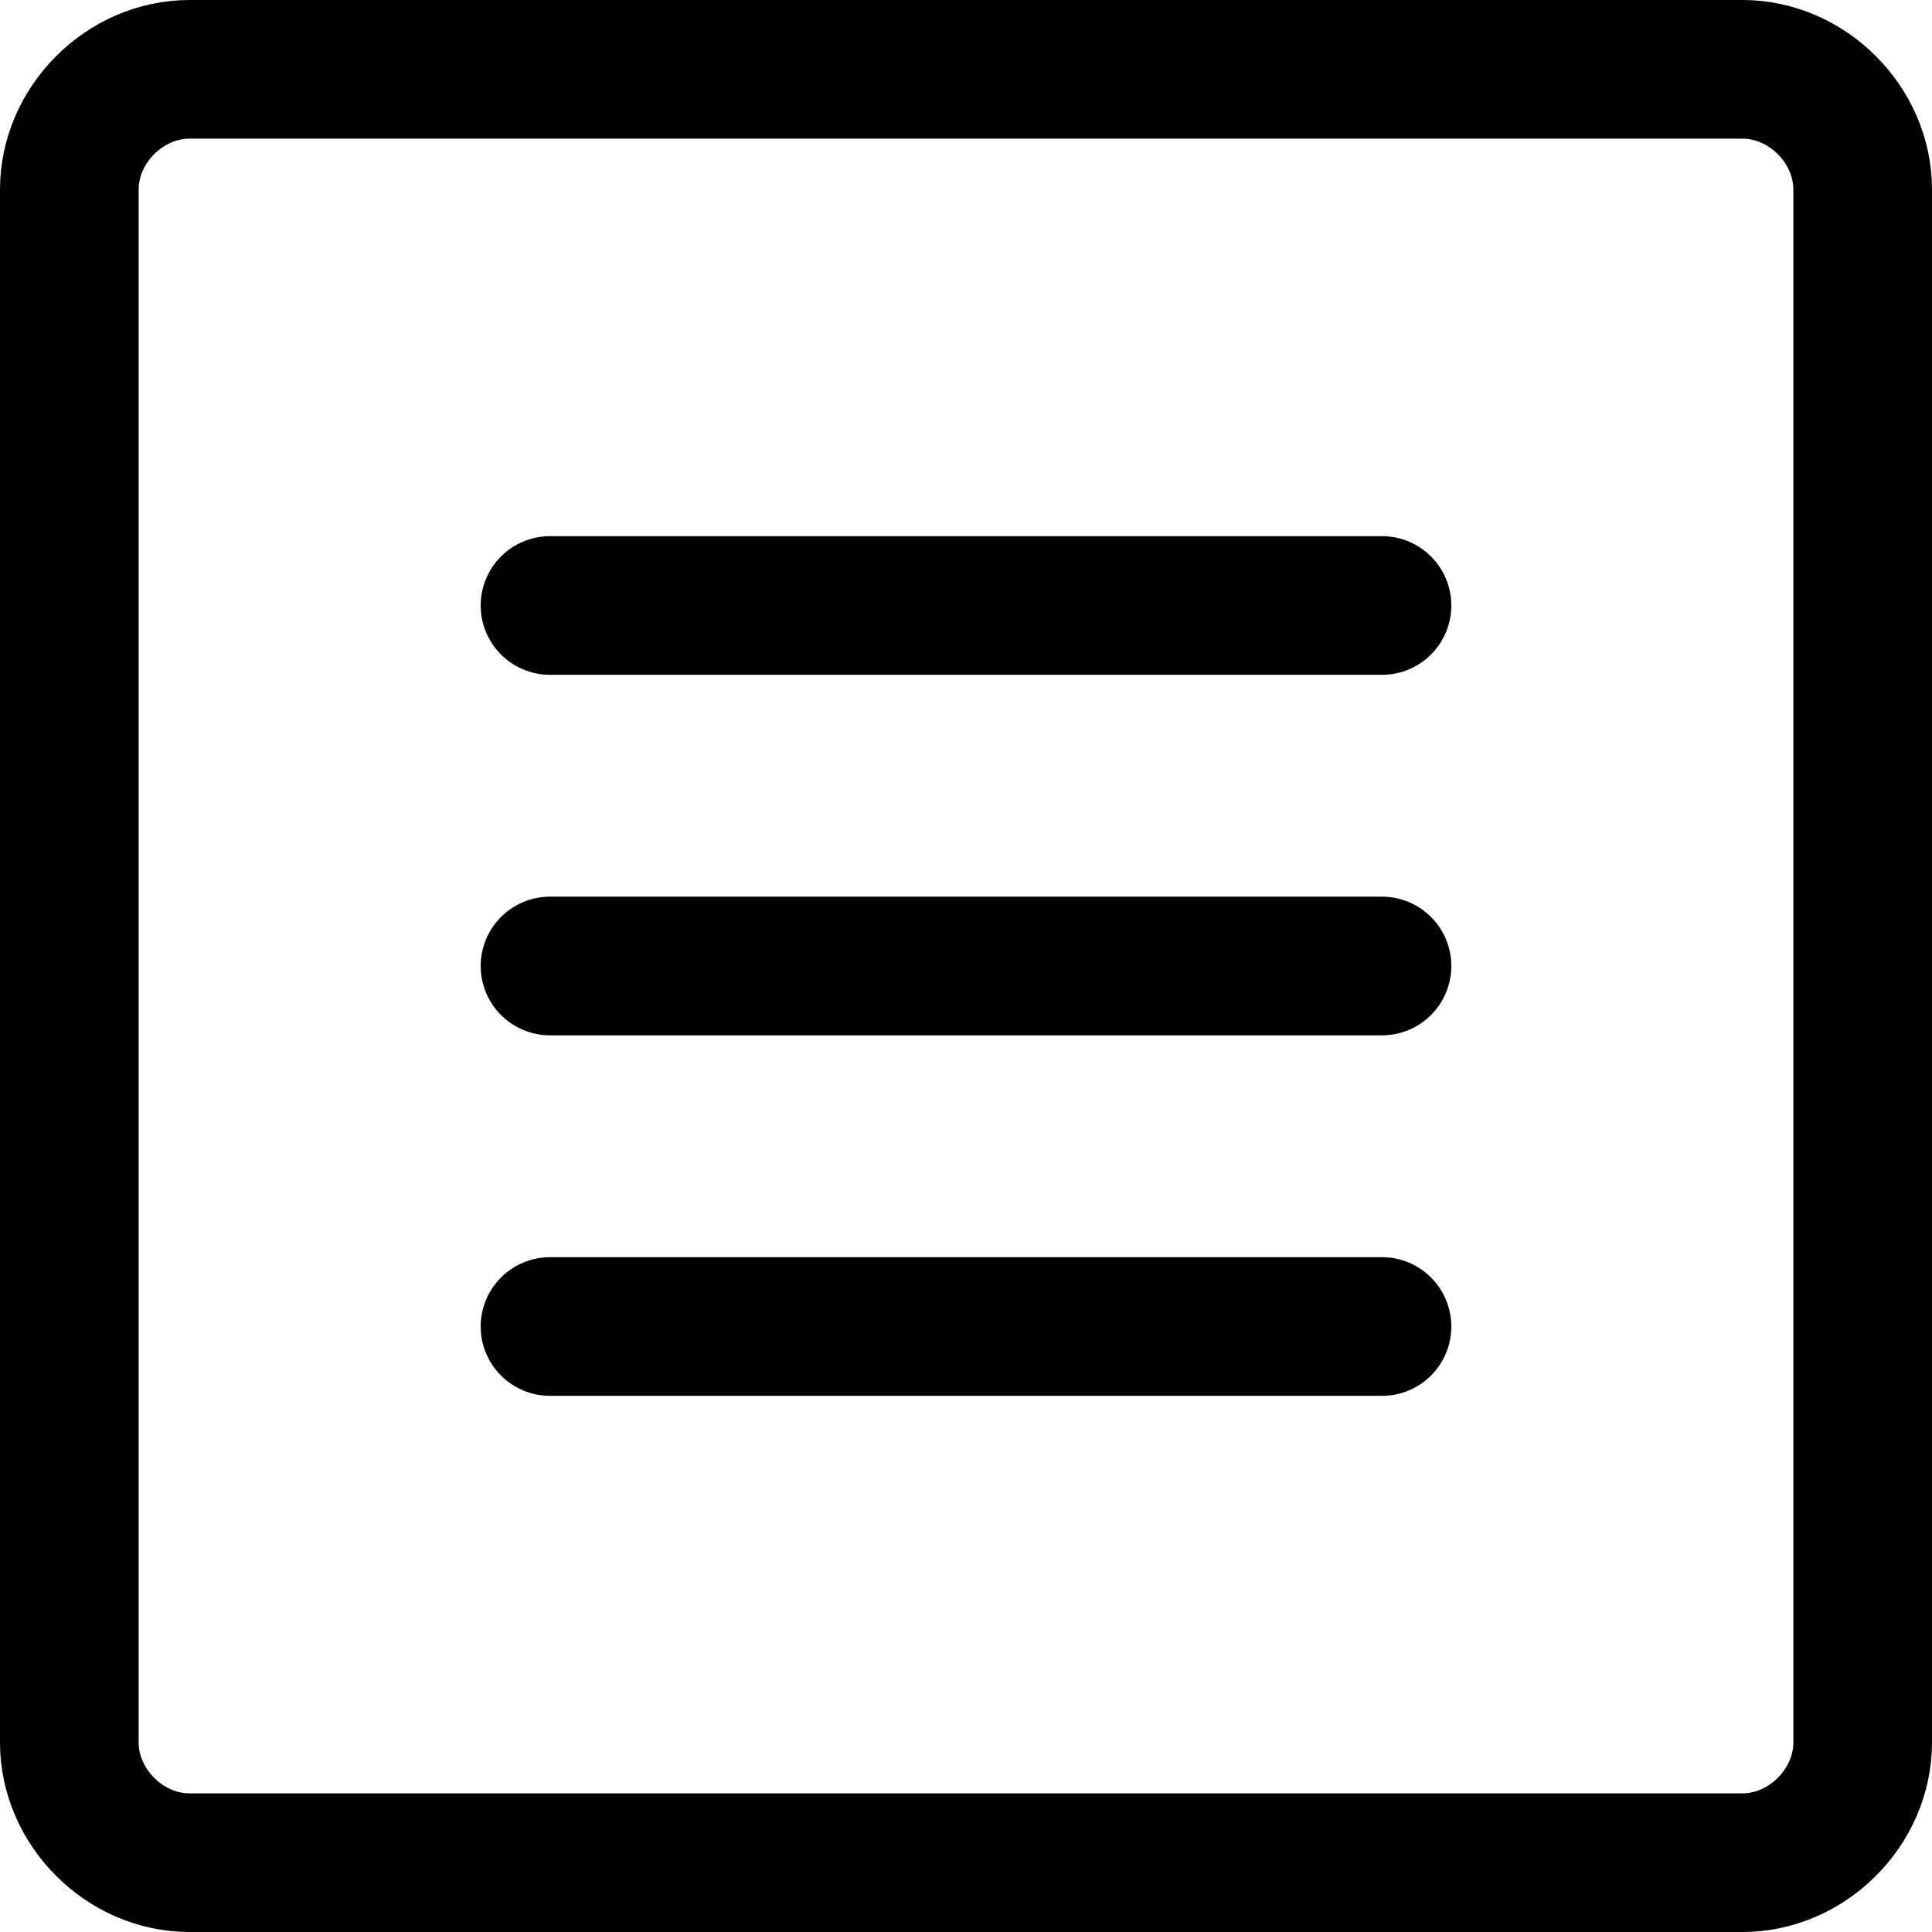
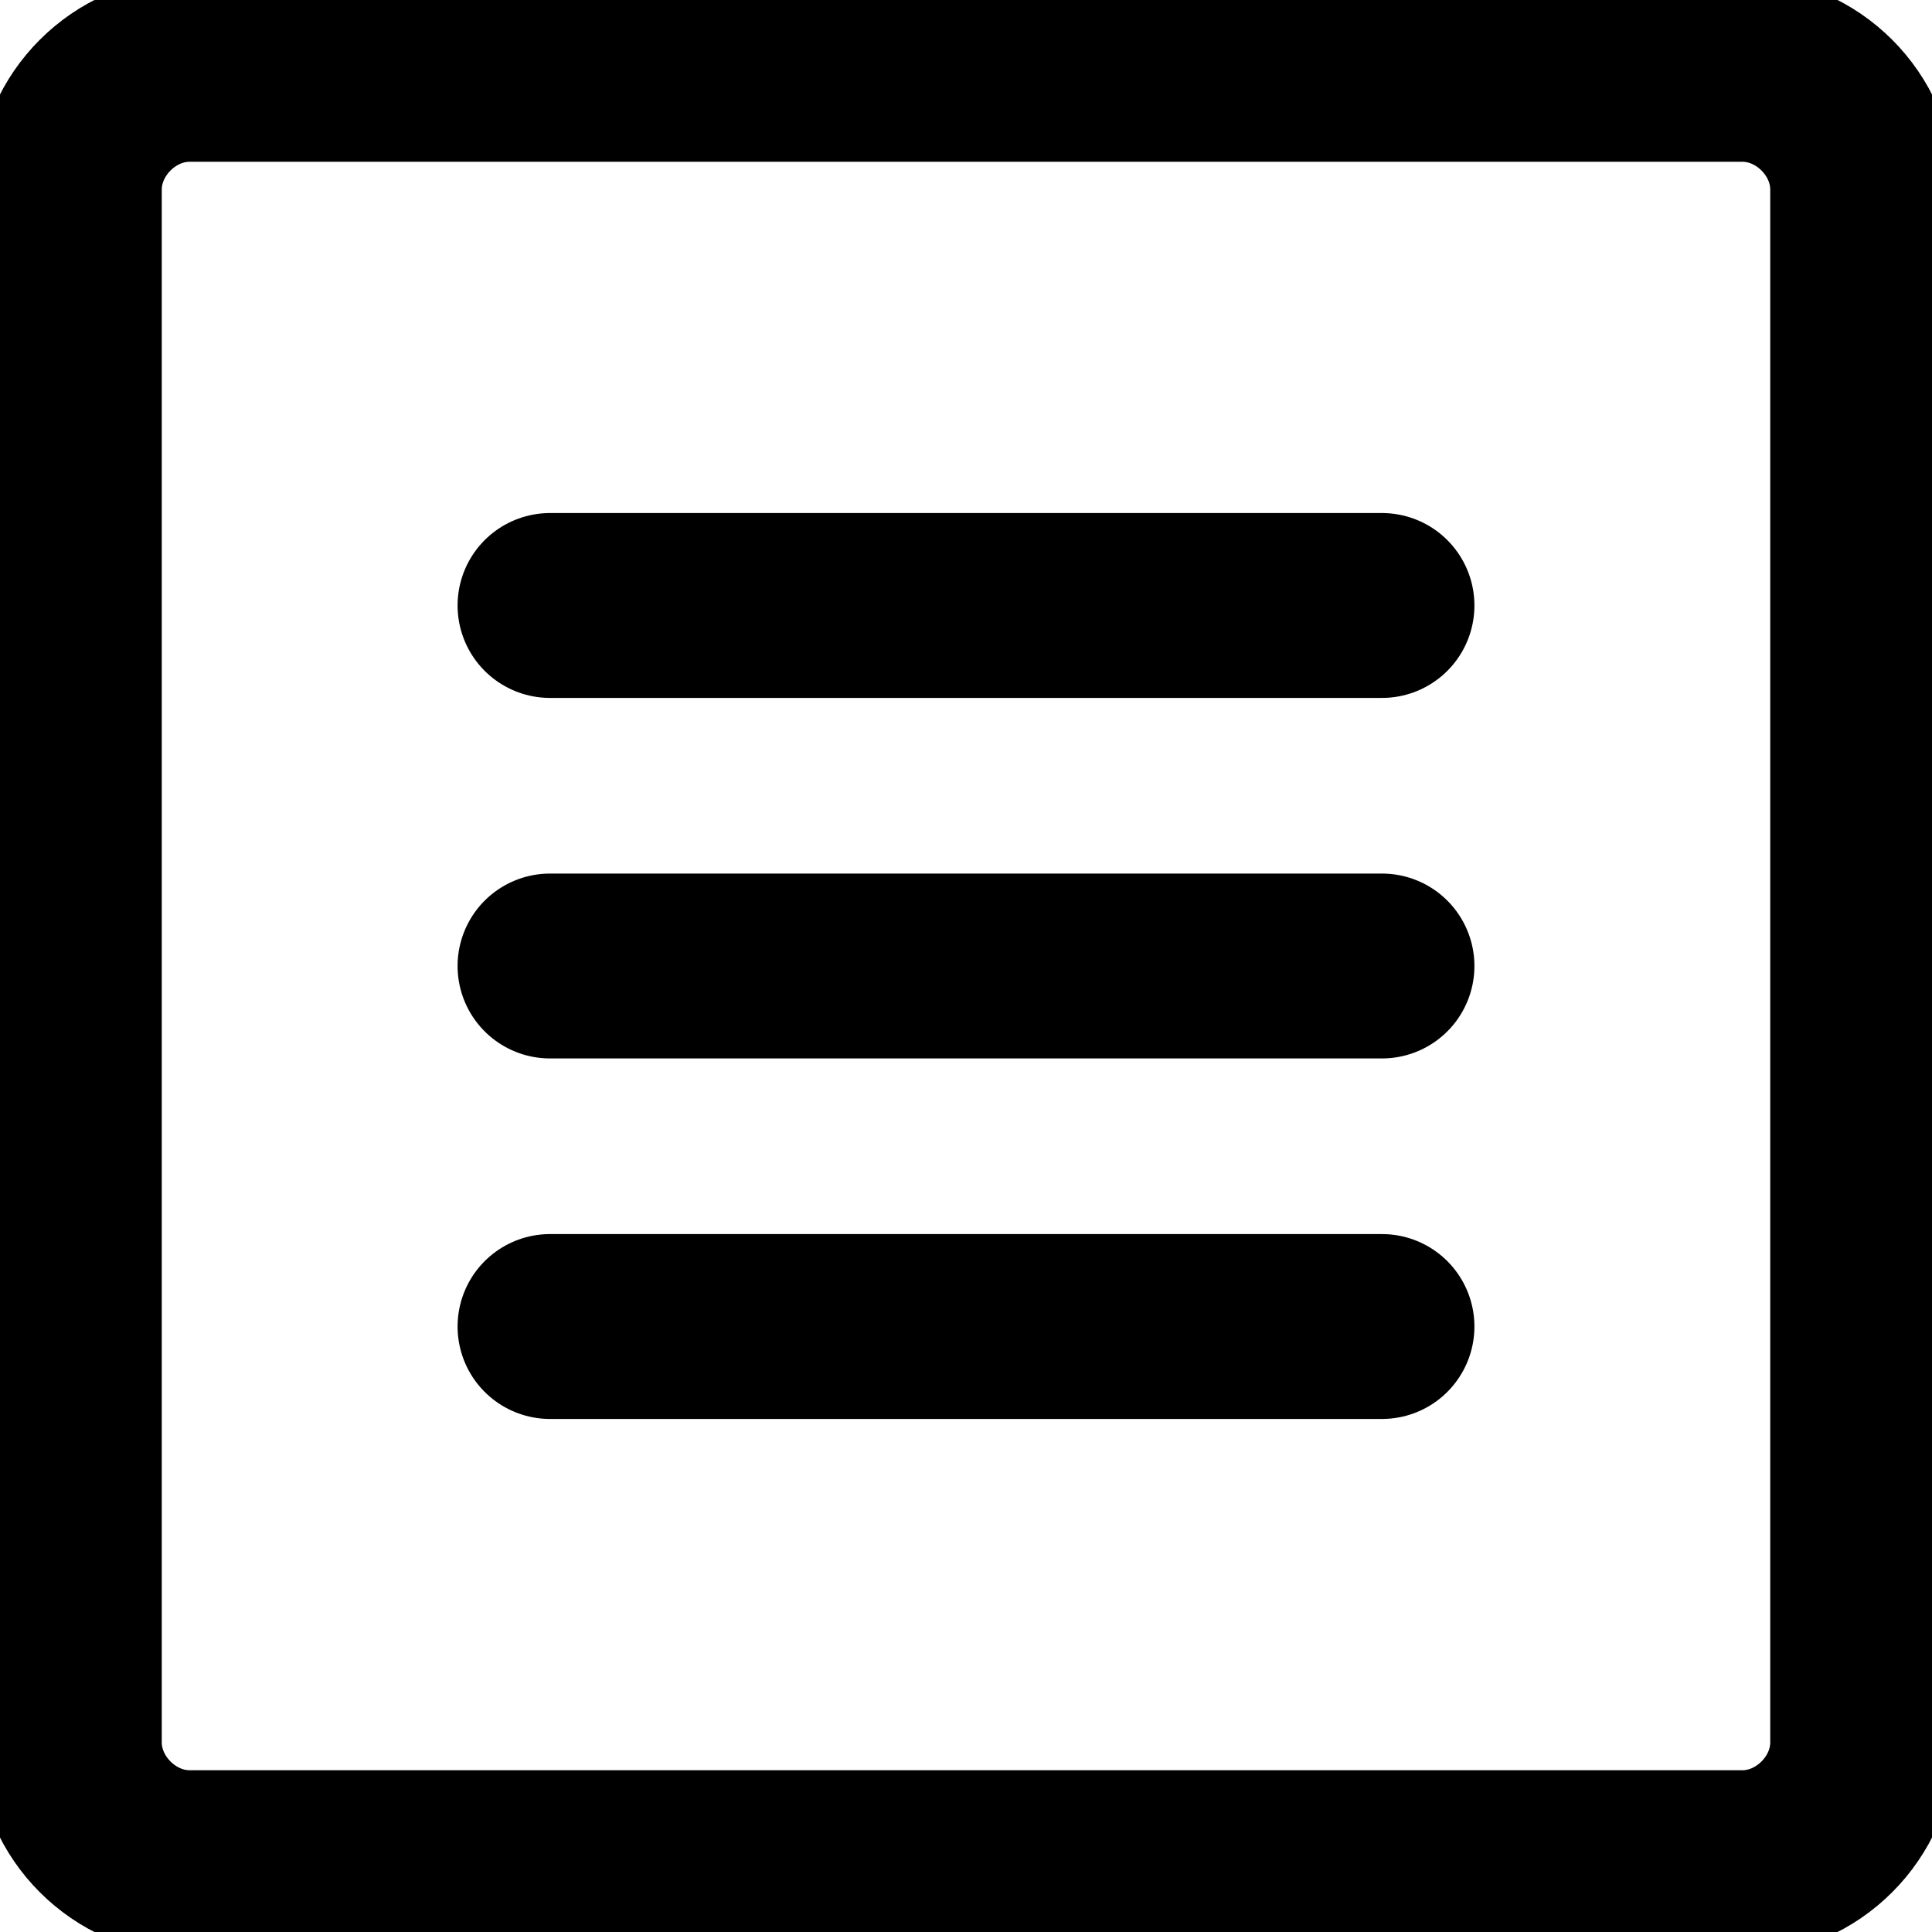
<svg xmlns="http://www.w3.org/2000/svg" version="1.1" id="Layer_1" x="0" y="0" viewBox="0 0 20.9 20.9" xml:space="preserve">
-   <style>.smartbridge-st0{fill:none;stroke:currentColor;stroke-width:1.5;stroke-linecap:round;stroke-linejoin:round}</style>
  <g id="finance" transform="translate(-351.005 -327.003)">
    <g id="Group_24" transform="translate(351.755 327.753)">
      <g id="navigation-menu-4">
-         <path id="Rectangle-path_17" class="smartbridge-st0" d="M0 1.3C0 .6.6 0 1.3 0h16.8c.7 0 1.3.6 1.3 1.3v16.8c0 .7-.6 1.3-1.3 1.3H1.3c-.7 0-1.3-.6-1.3-1.3V1.3z" />
-         <path id="Shape_72" class="smartbridge-st0" d="M5.2 5.8h9" />
-         <path id="Shape_73" class="smartbridge-st0" d="M5.2 9.7h9" />
-         <path id="Shape_74" class="smartbridge-st0" d="M5.2 13.6h9" />
+         <path id="Rectangle-path_17" fill="none" stroke="currentColor" stroke-width="2" stroke-linecap="round" stroke-linejoin="round" d="M0 1.3C0 .6.6 0 1.3 0h16.8c.7 0 1.3.6 1.3 1.3v16.8c0 .7-.6 1.3-1.3 1.3H1.3c-.7 0-1.3-.6-1.3-1.3V1.3z" />
+         <path id="Shape_72" fill="none" stroke="currentColor" stroke-width="2" stroke-linecap="round" stroke-linejoin="round" d="M5.2 5.8h9" />
+         <path id="Shape_73" fill="none" stroke="currentColor" stroke-width="2" stroke-linecap="round" stroke-linejoin="round" d="M5.2 9.7h9" />
+         <path id="Shape_74" fill="none" stroke="currentColor" stroke-width="2" stroke-linecap="round" stroke-linejoin="round" d="M5.2 13.6h9" />
      </g>
    </g>
  </g>
</svg>
